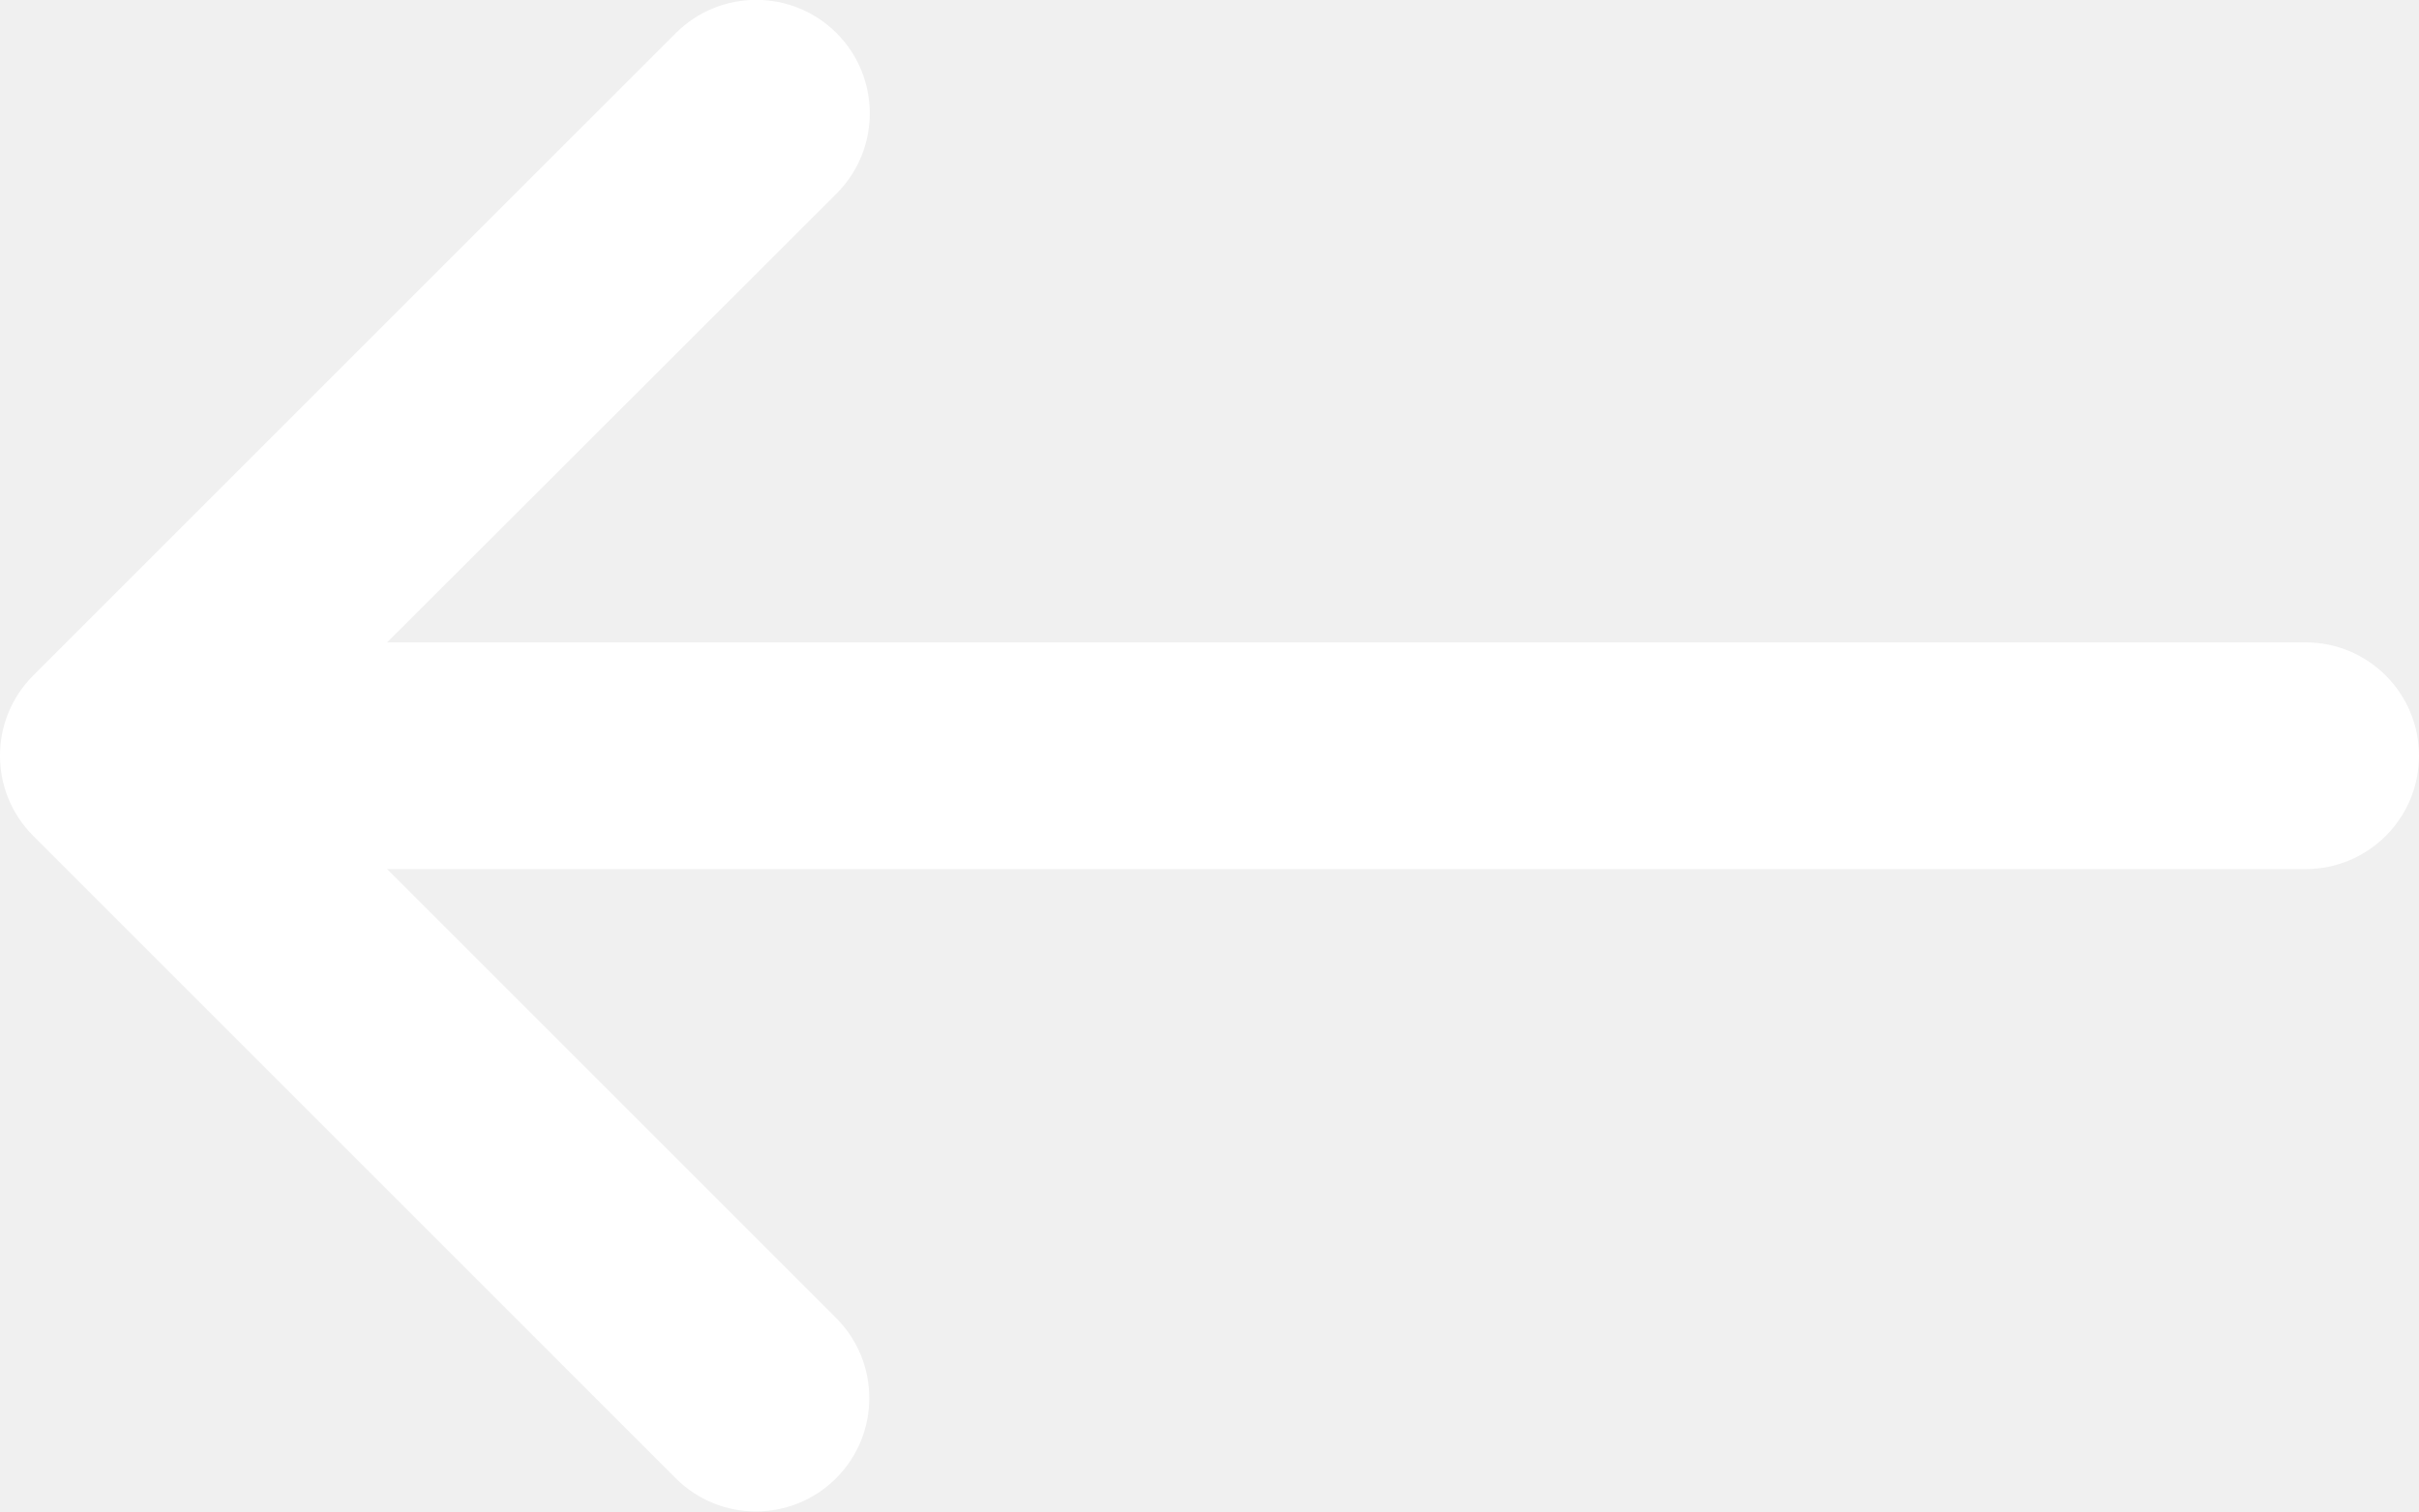
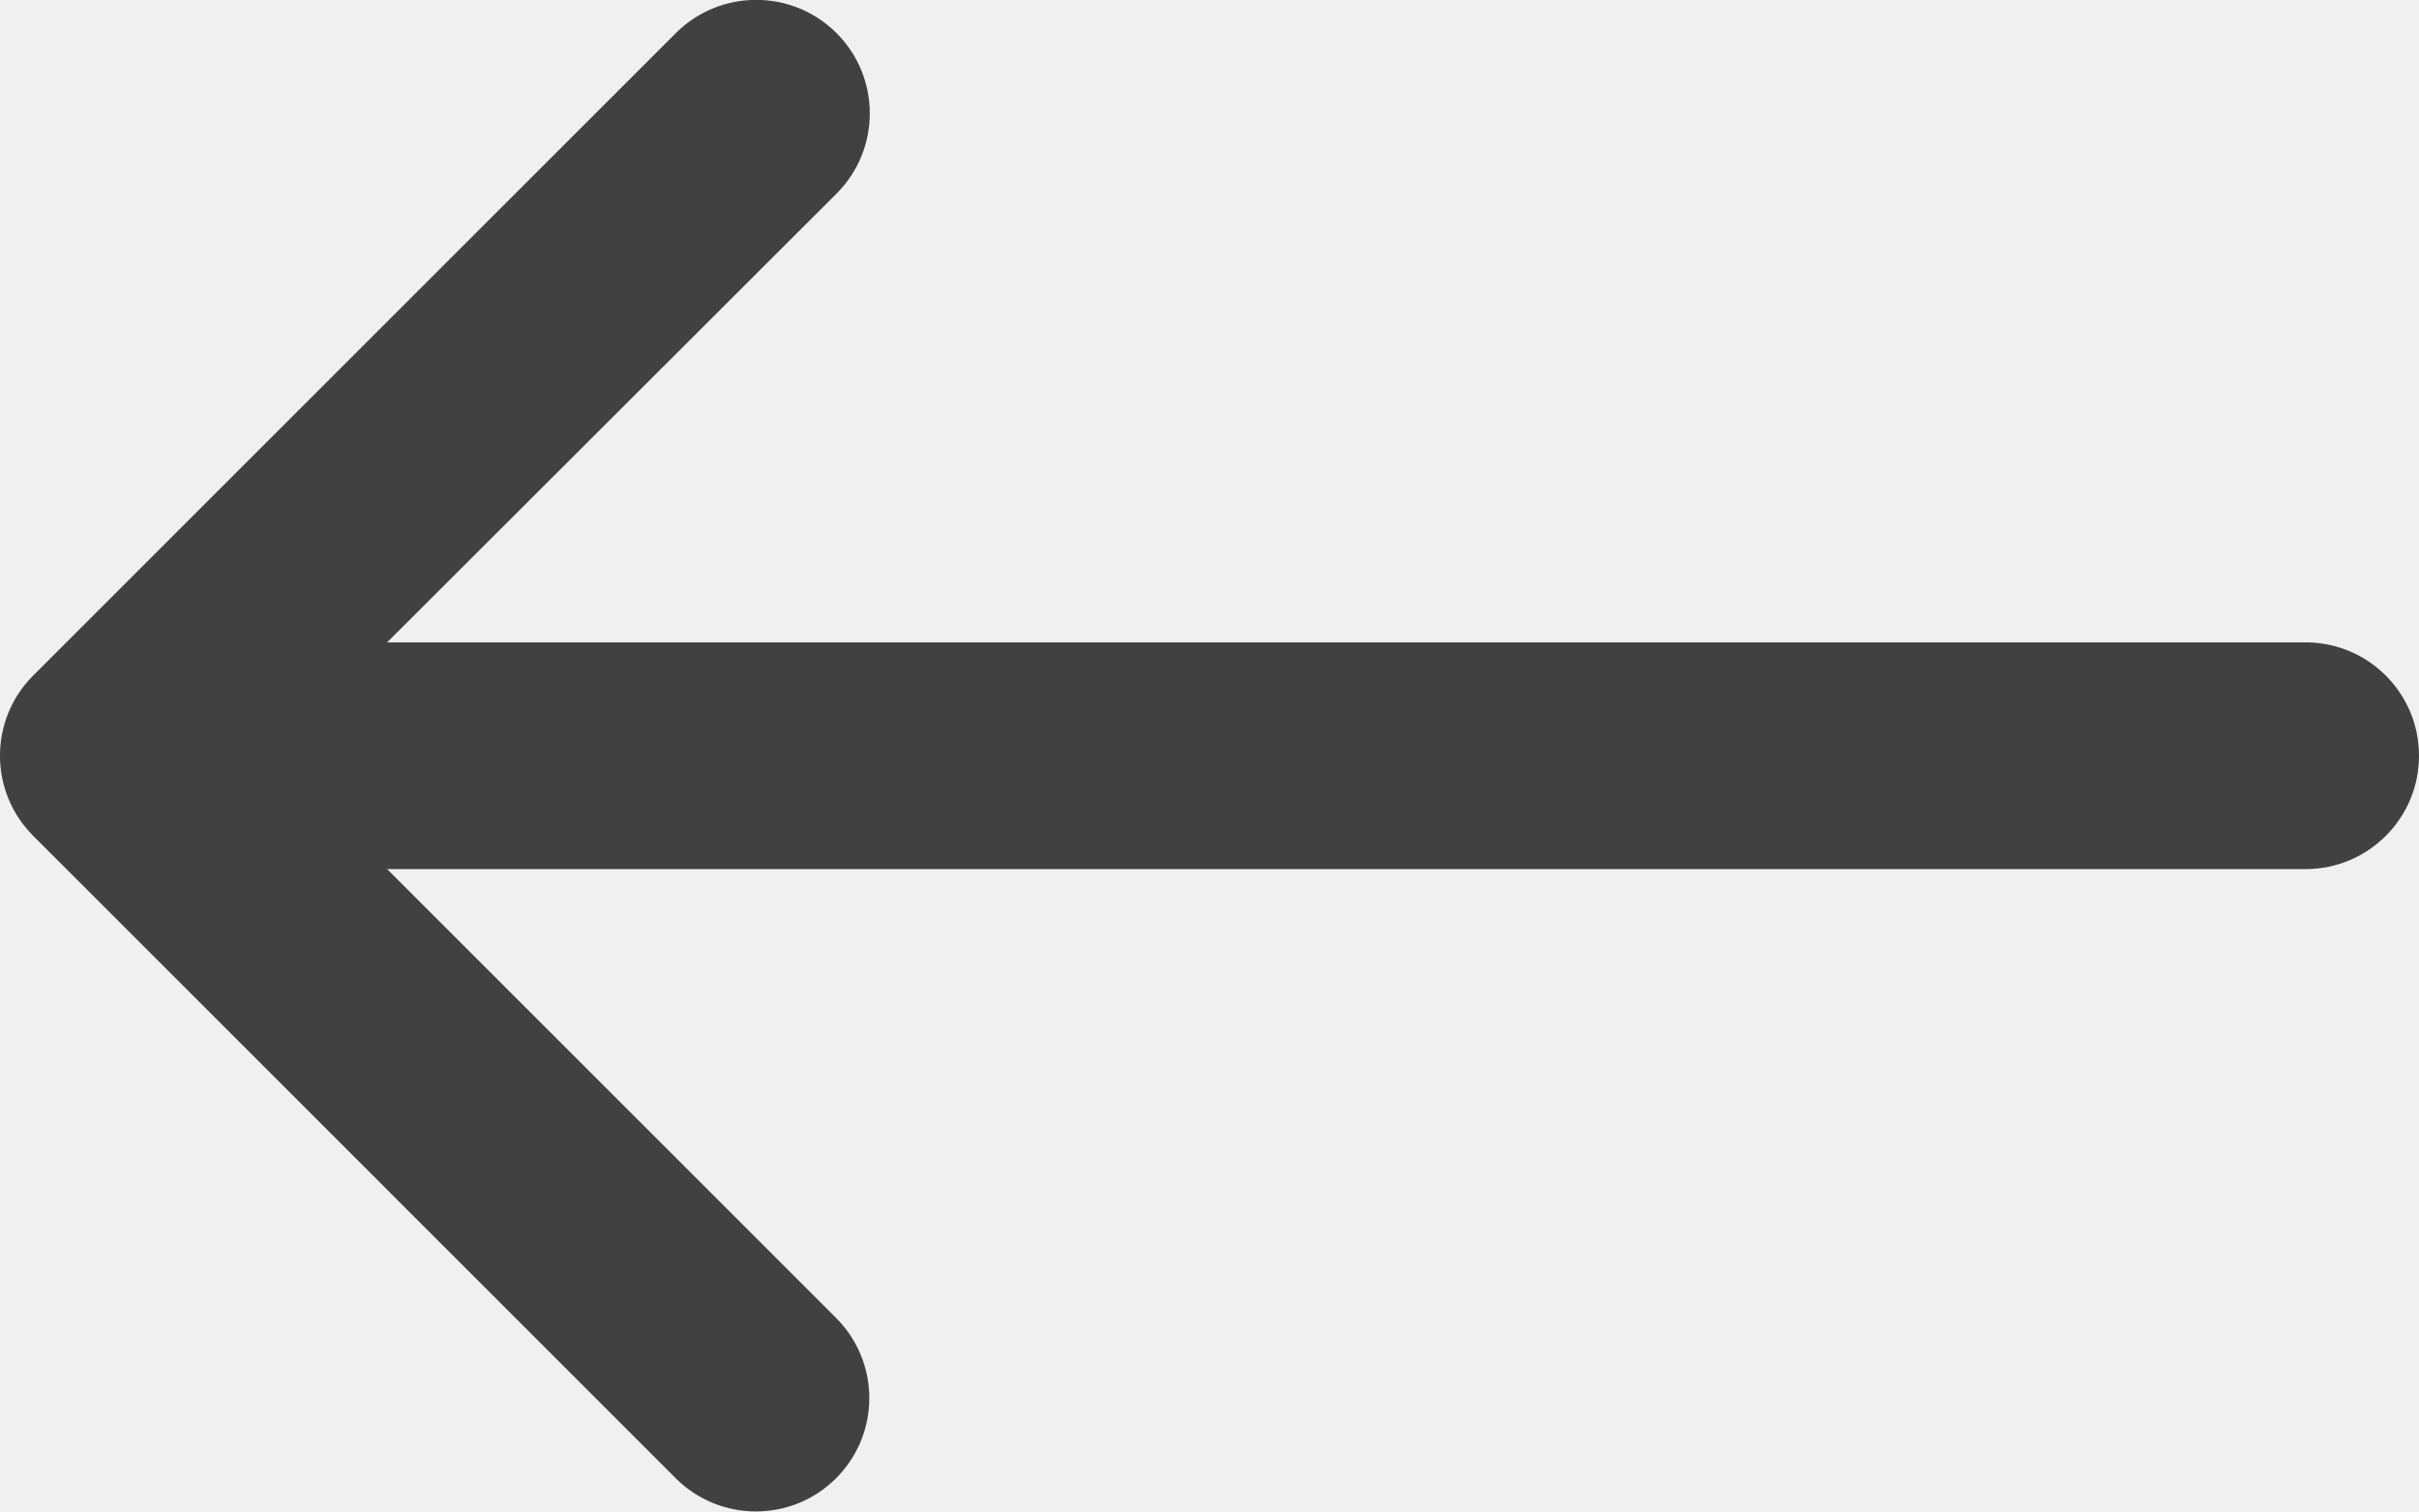
<svg xmlns="http://www.w3.org/2000/svg" id="Componente_71_2" data-name="Componente 71 – 2" width="48.002" height="29.999" viewBox="0 0 48.002 29.999">
-   <path id="Trazado_12929" data-name="Trazado 12929" d="M.659,31.4a2.253,2.253,0,0,1,3.182,0L12.75,40.32V2.25a2.25,2.25,0,0,1,4.5,0V40.32l8.909-8.909a2.25,2.25,0,0,1,3.182,3.182L16.59,47.343a2.249,2.249,0,0,1-3.182,0L.659,34.593A2.257,2.257,0,0,1,.659,31.4Z" transform="translate(48.002) rotate(90)" fill="#fff" />
+   <path id="Trazado_12929" data-name="Trazado 12929" d="M.659,31.4a2.253,2.253,0,0,1,3.182,0L12.75,40.32V2.25a2.25,2.25,0,0,1,4.5,0V40.32l8.909-8.909a2.25,2.25,0,0,1,3.182,3.182L16.59,47.343a2.249,2.249,0,0,1-3.182,0L.659,34.593A2.257,2.257,0,0,1,.659,31.4Z" transform="translate(48.002) rotate(90)" fill="#414141" />
</svg>
